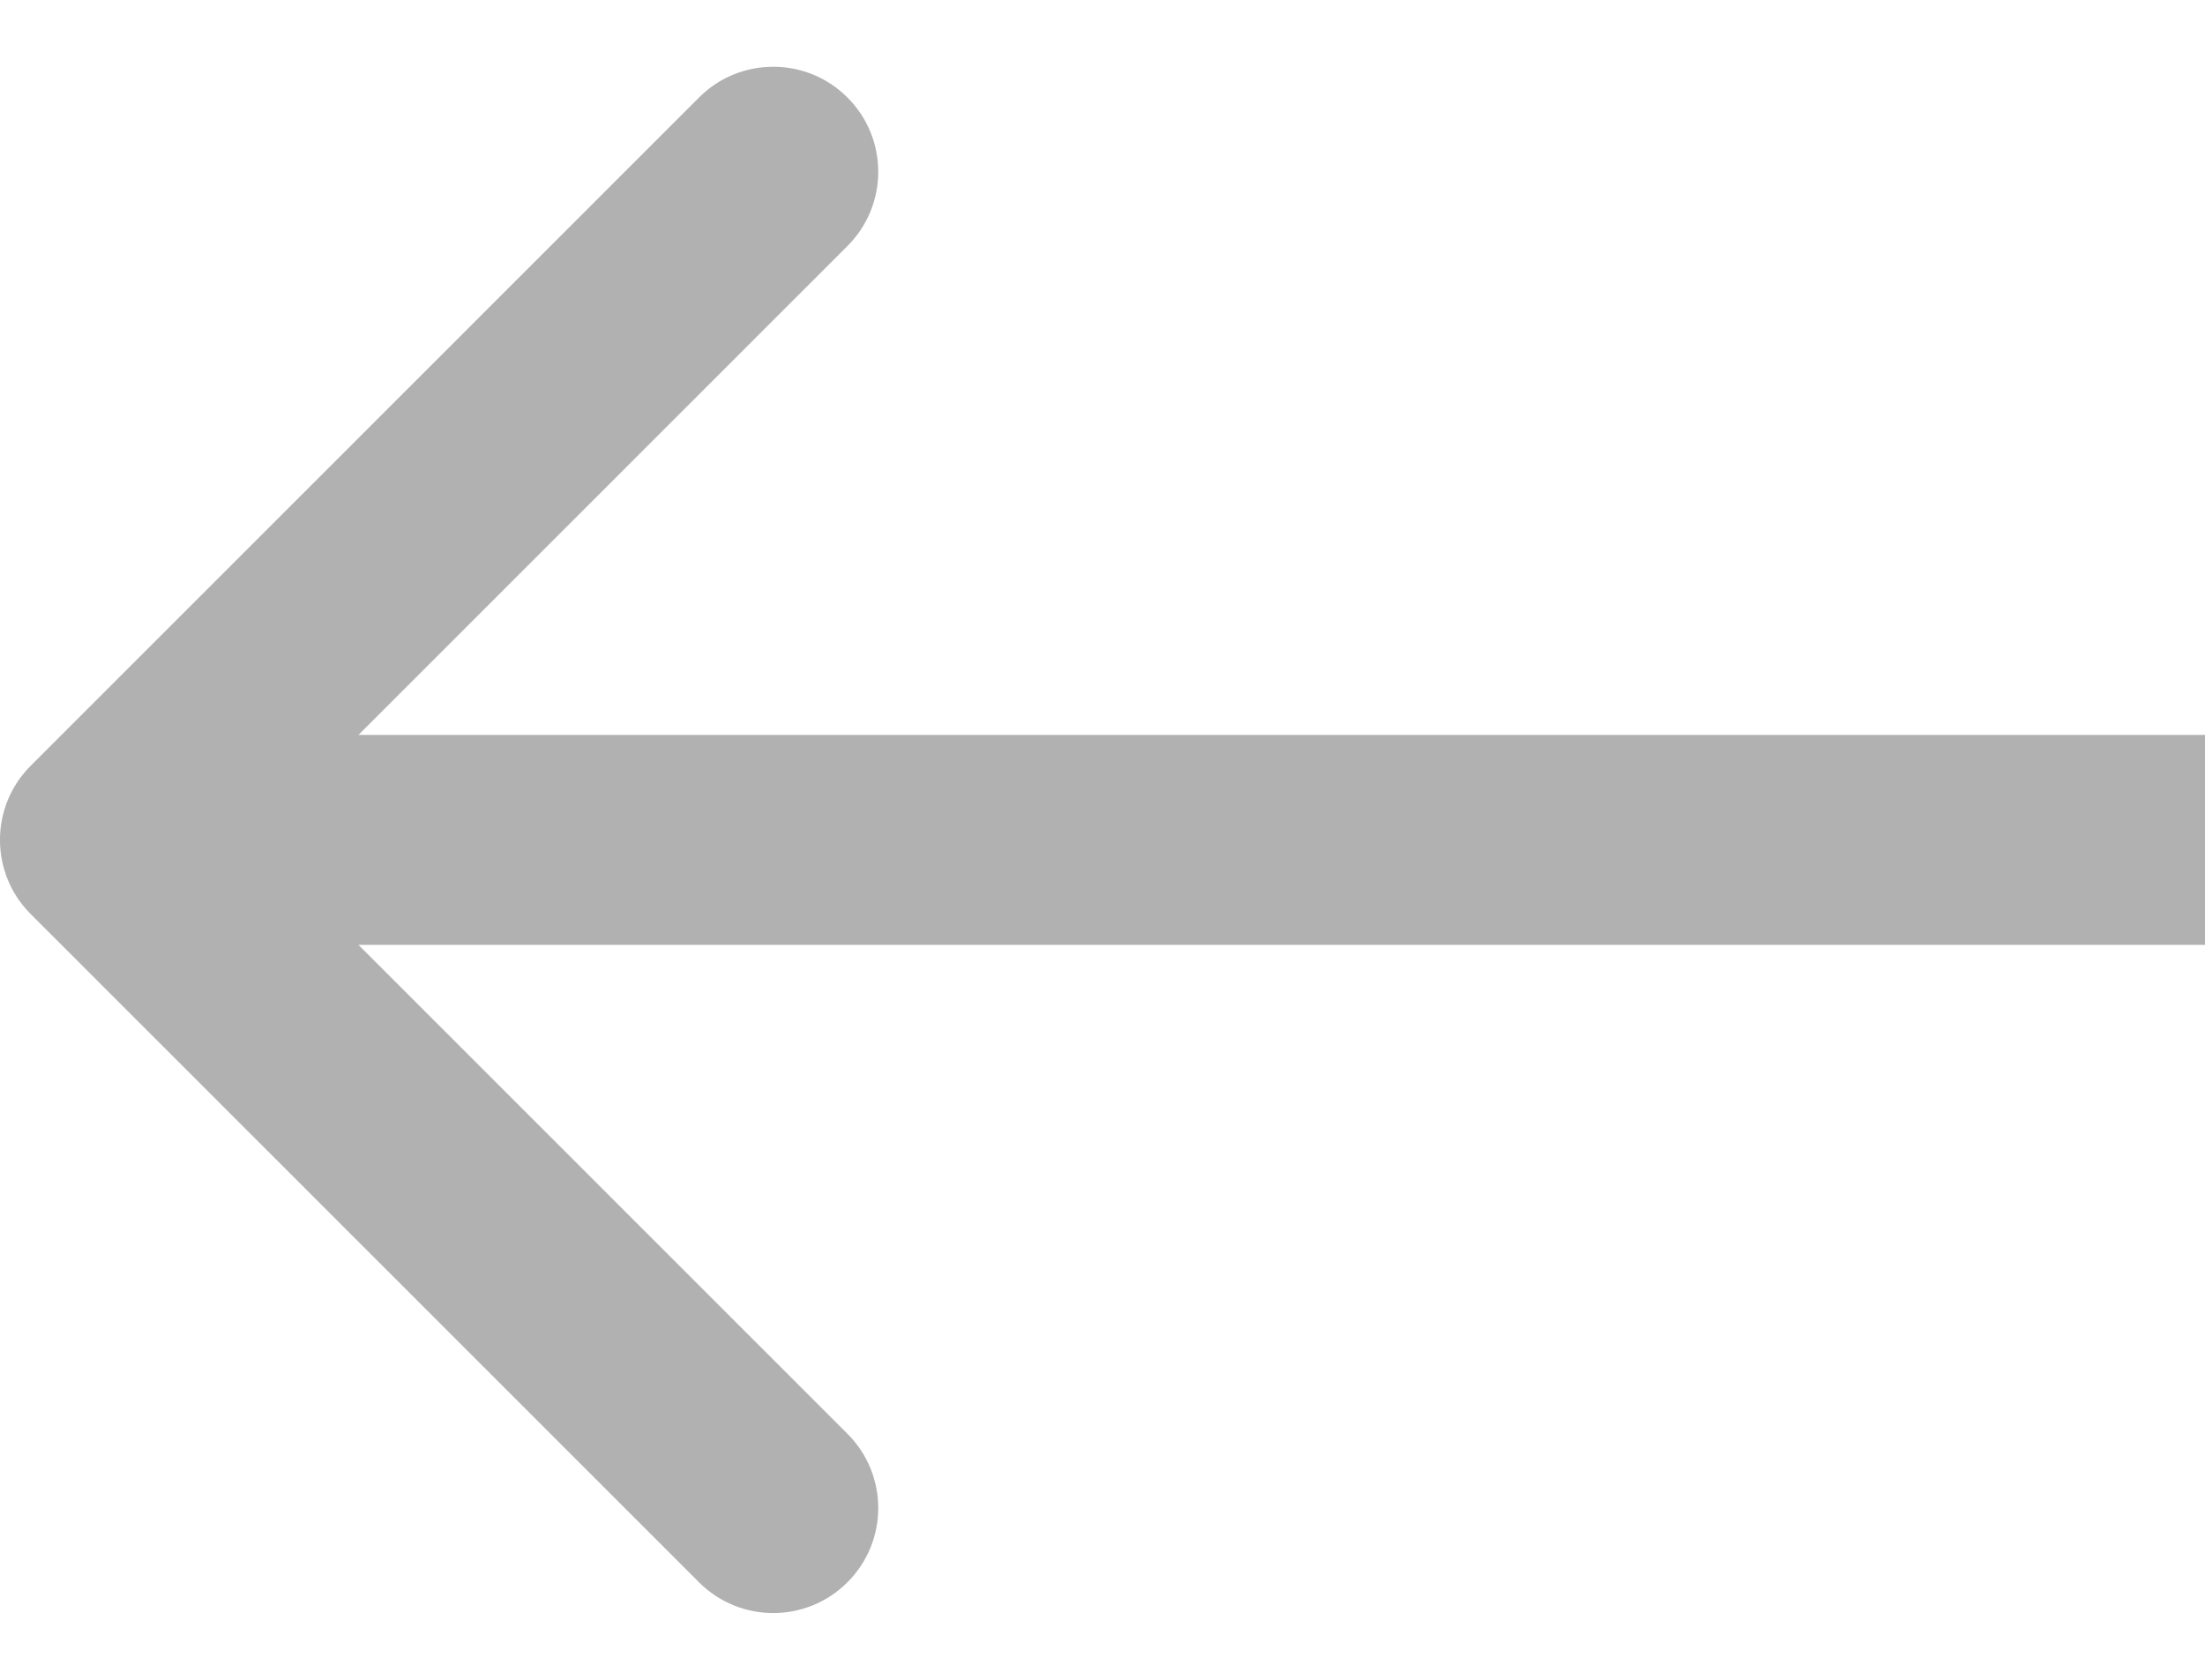
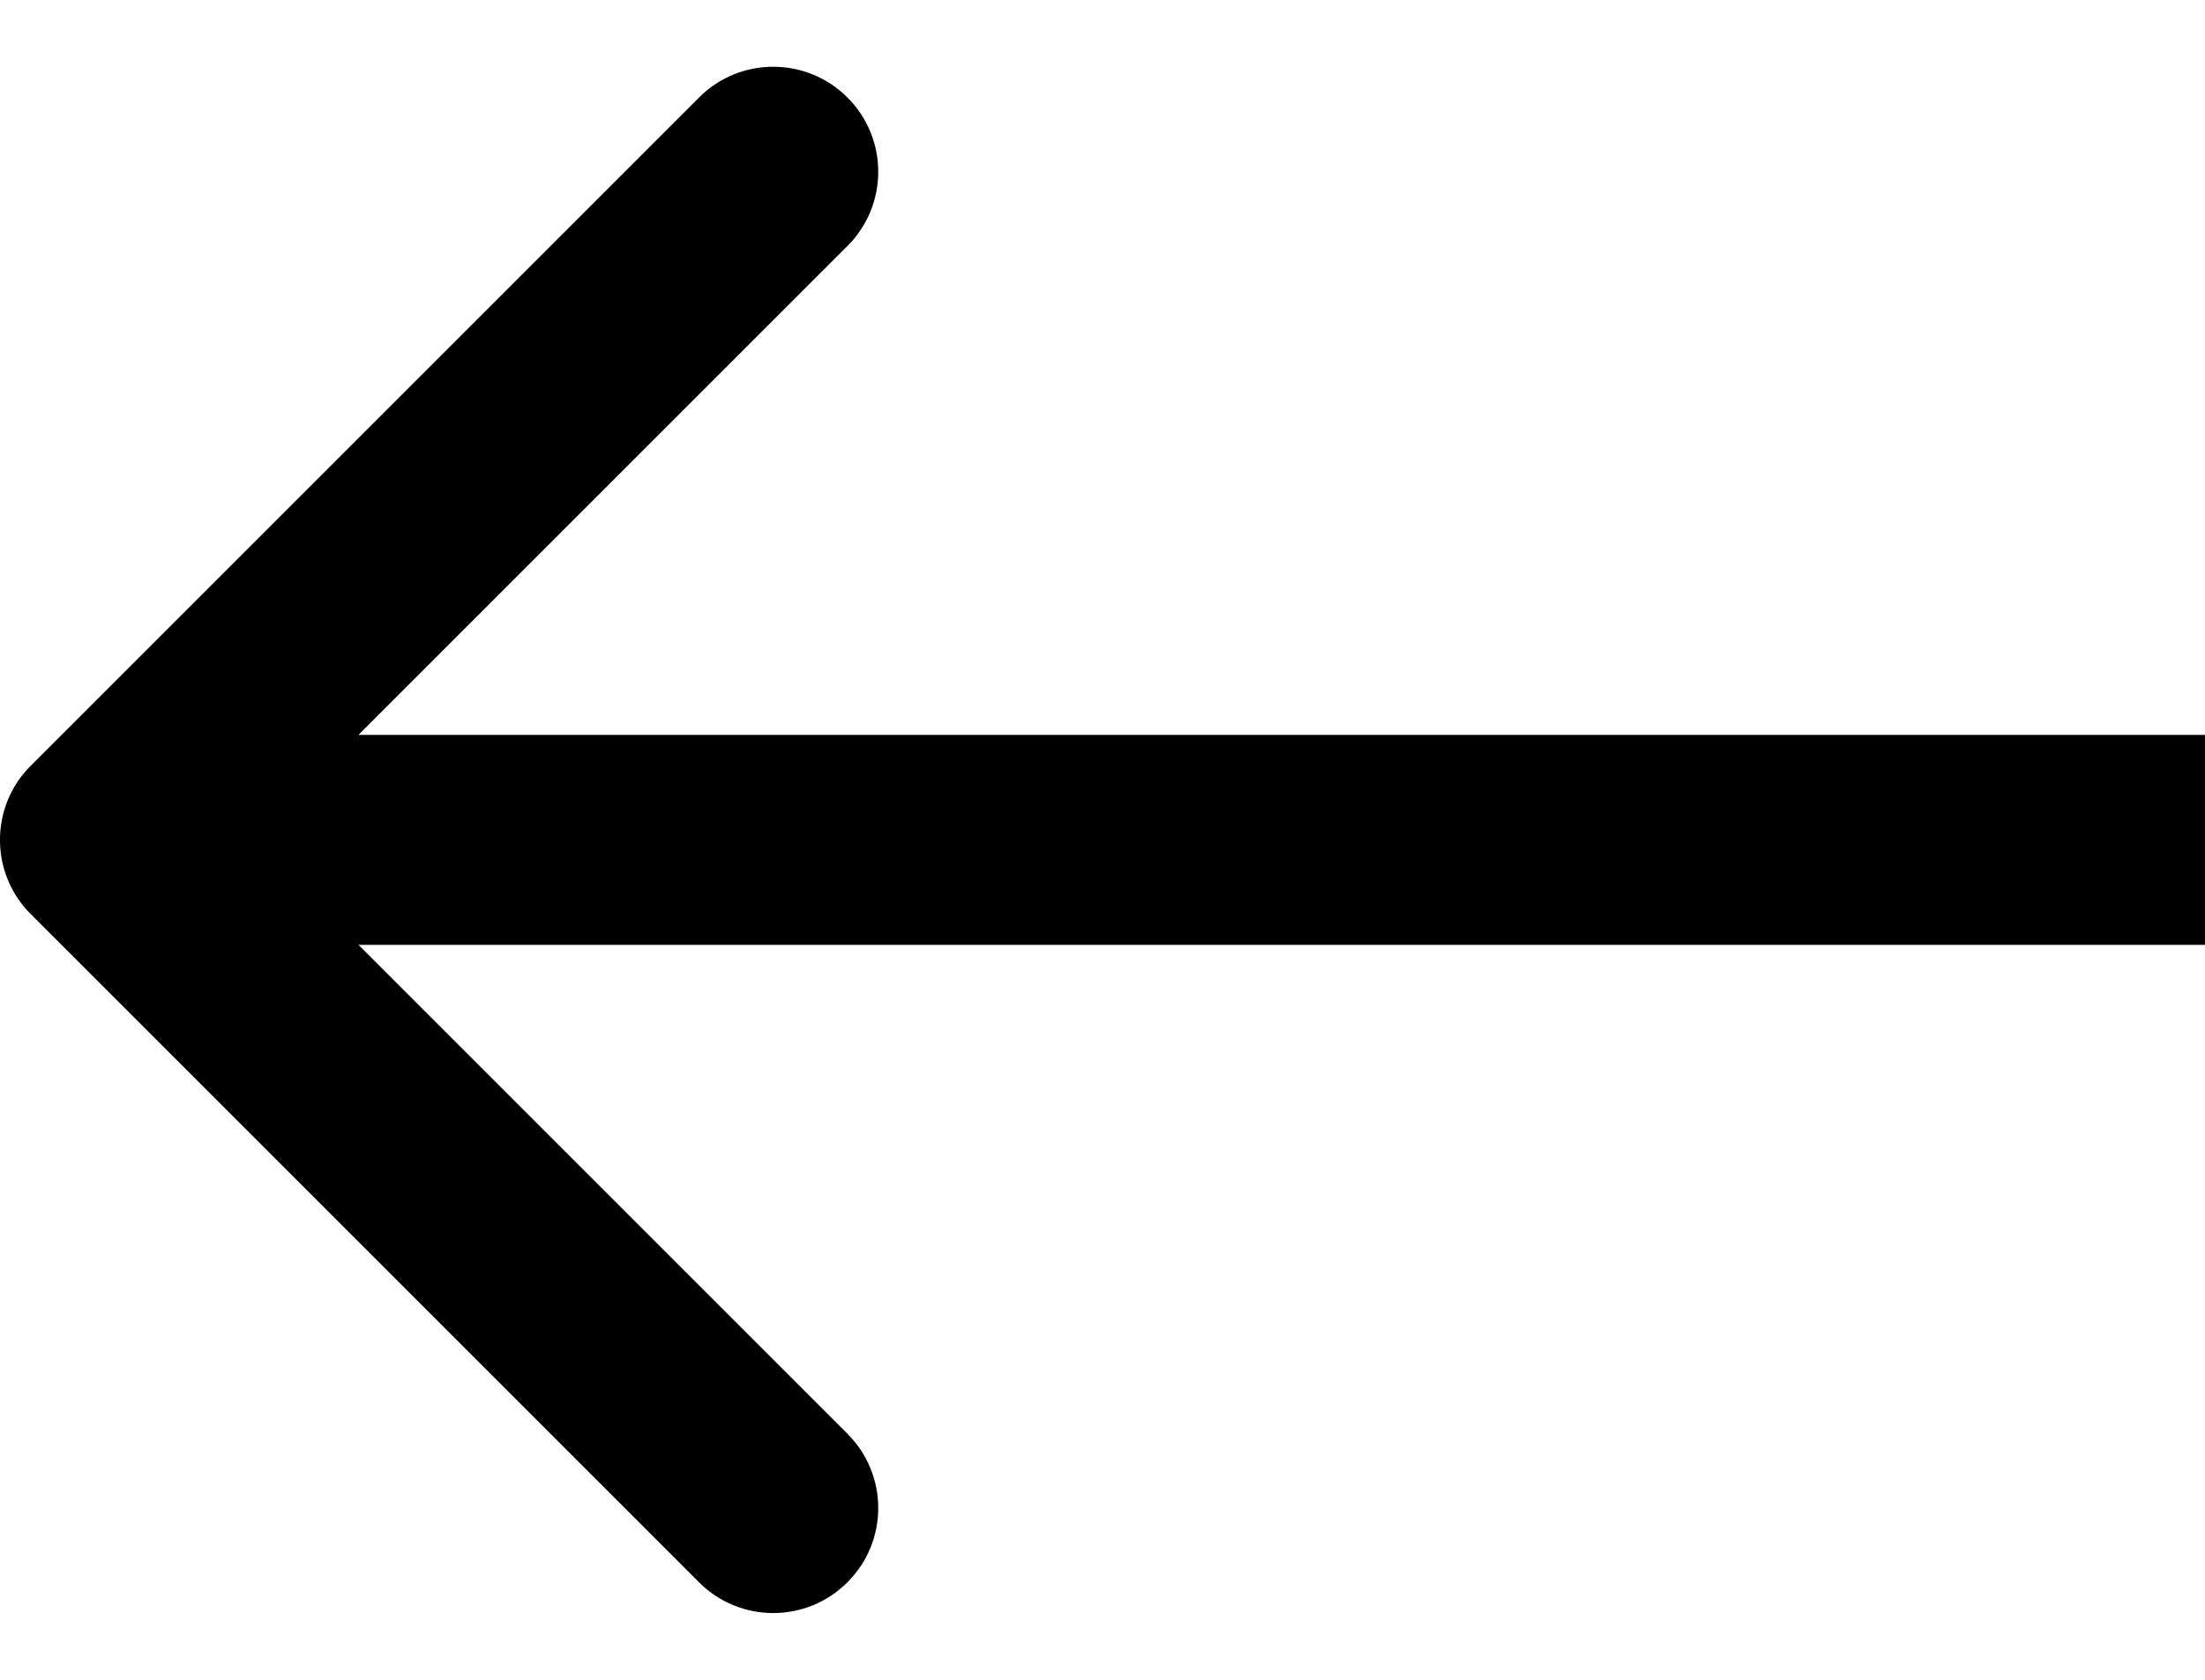
<svg xmlns="http://www.w3.org/2000/svg" width="21" height="16" viewBox="0 0 21 16" fill="none">
-   <path d="M0.293 7.293C-0.098 7.683 -0.098 8.317 0.293 8.707L6.657 15.071C7.047 15.462 7.681 15.462 8.071 15.071C8.462 14.681 8.462 14.047 8.071 13.657L2.414 8L8.071 2.343C8.462 1.953 8.462 1.319 8.071 0.929C7.681 0.538 7.047 0.538 6.657 0.929L0.293 7.293ZM21 7L1 7V9L21 9V7Z" fill="#B1B1B1" />
+   <path d="M0.293 7.293C-0.098 7.683 -0.098 8.317 0.293 8.707L6.657 15.071C7.047 15.462 7.681 15.462 8.071 15.071C8.462 14.681 8.462 14.047 8.071 13.657L2.414 8L8.071 2.343C8.462 1.953 8.462 1.319 8.071 0.929C7.681 0.538 7.047 0.538 6.657 0.929L0.293 7.293ZM21 7L1 7V9L21 9V7Z" fill="black" />
</svg>
